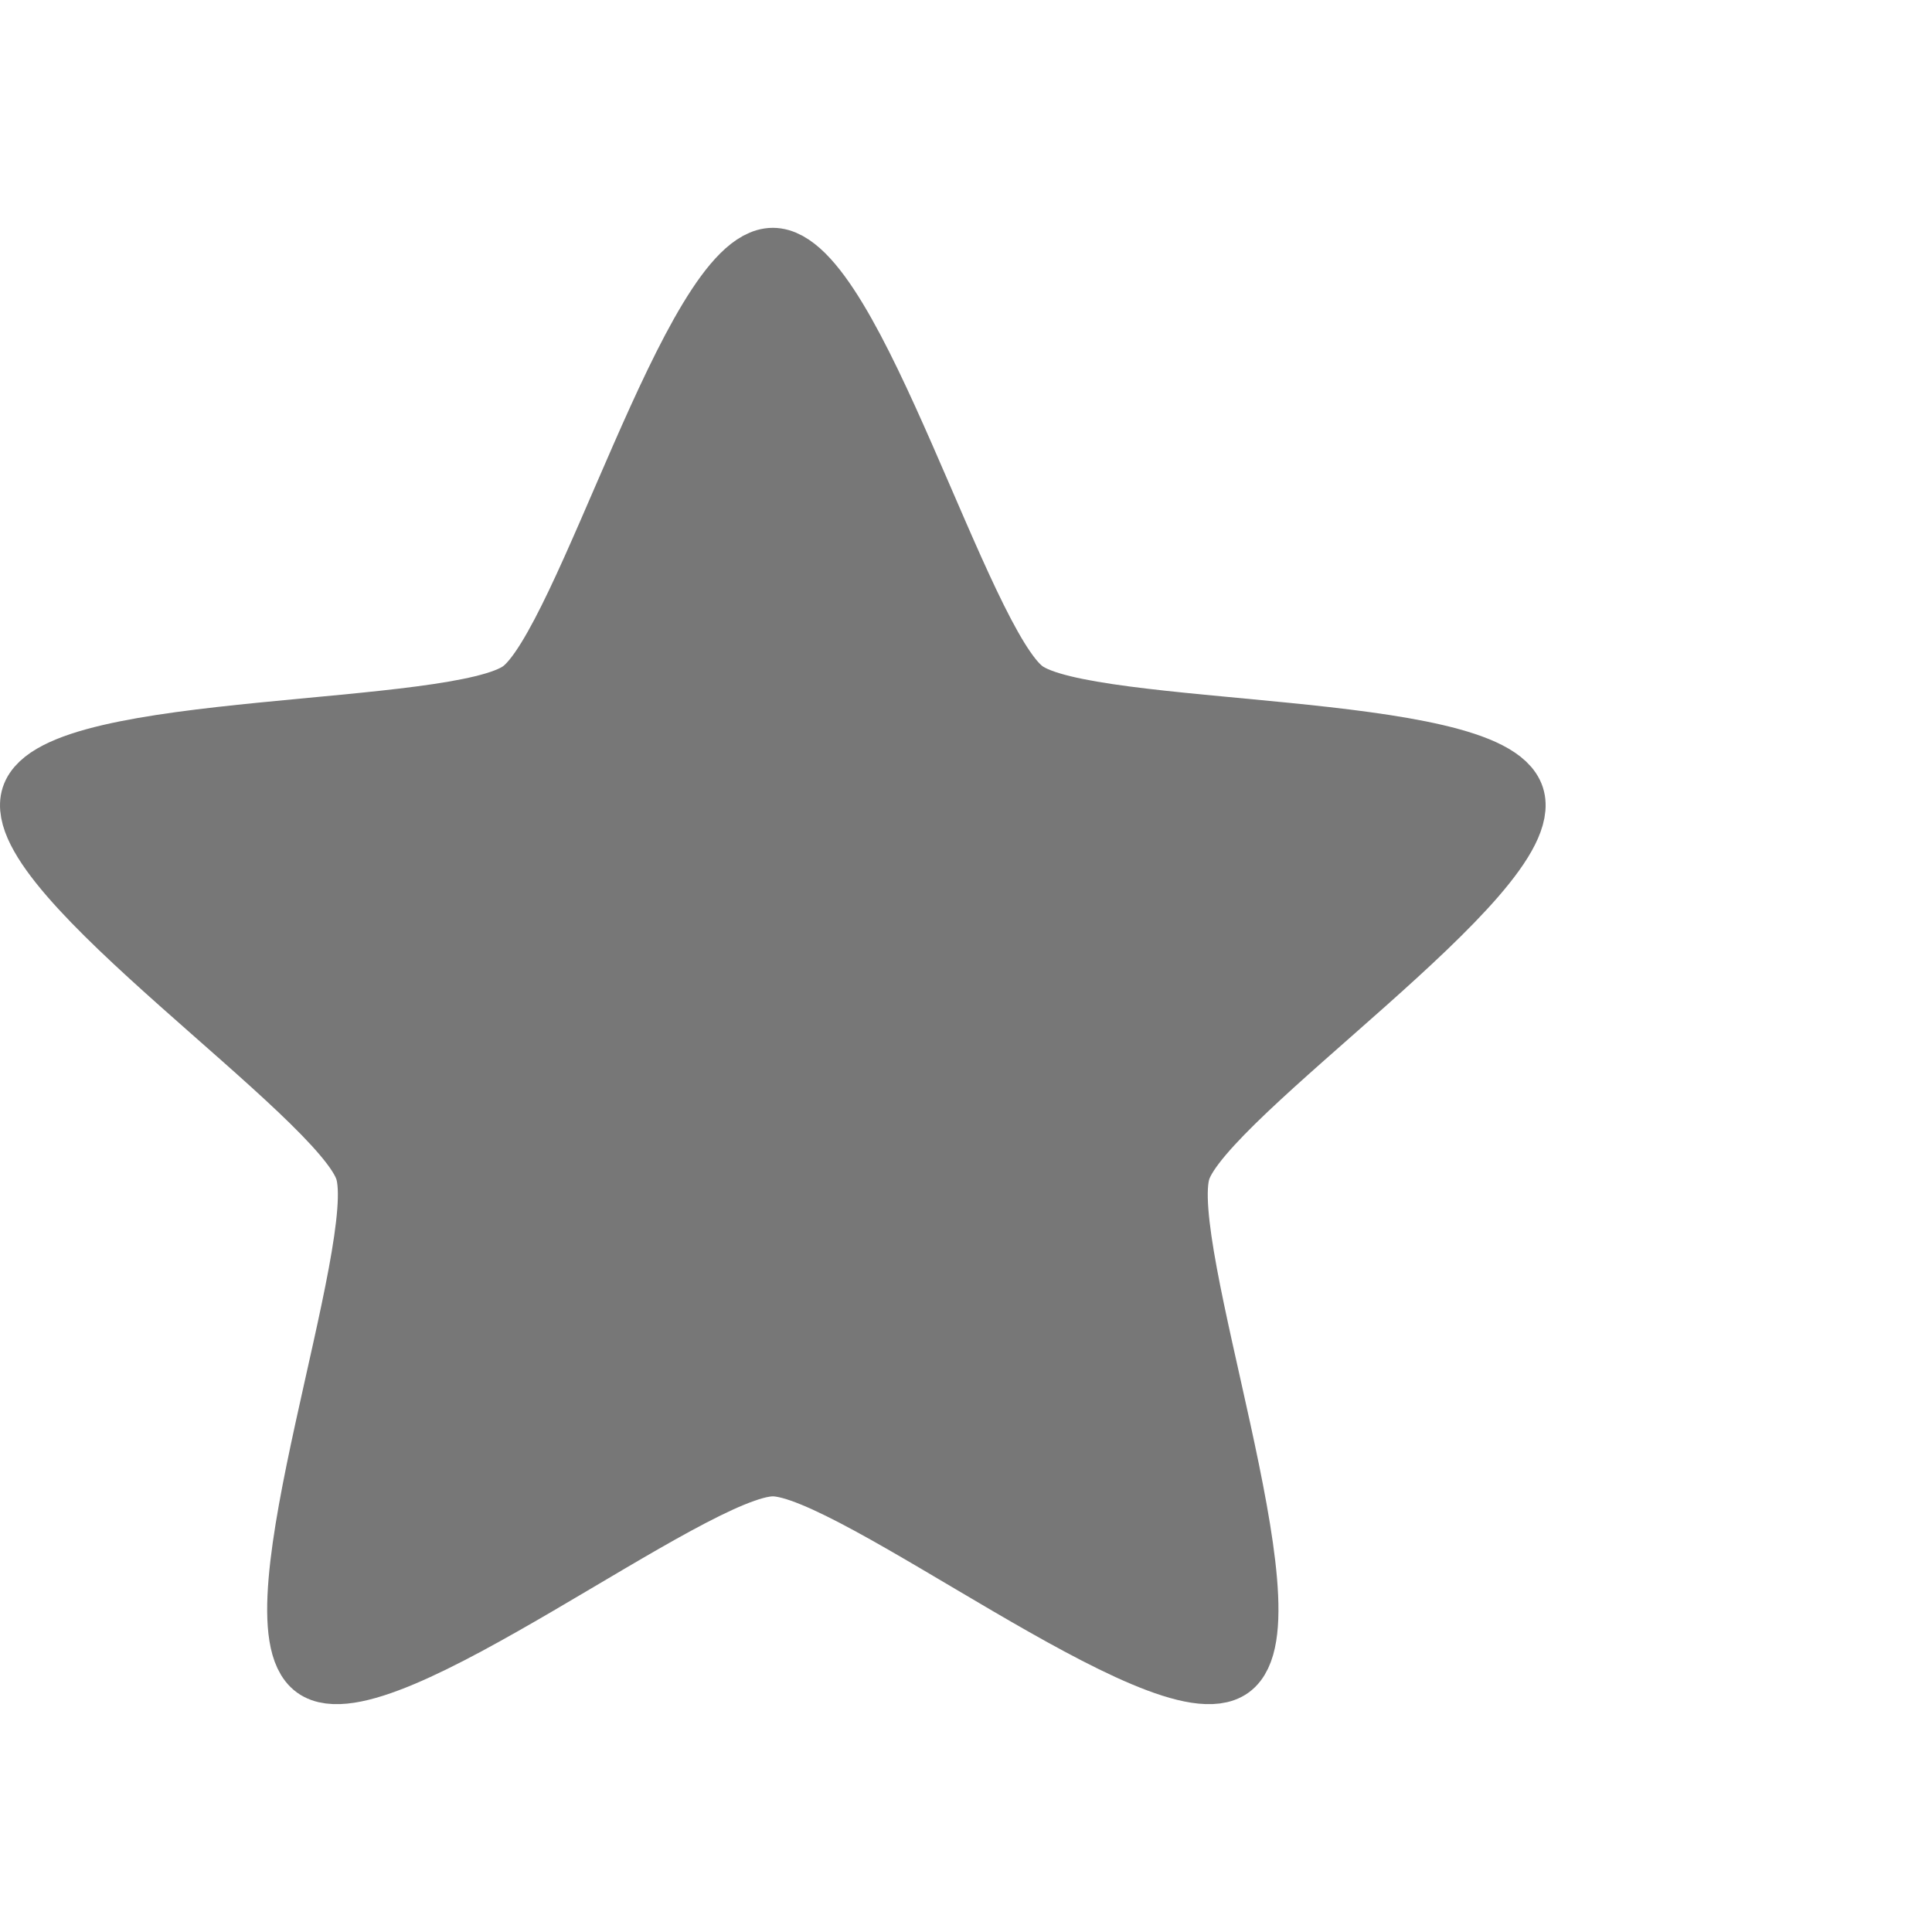
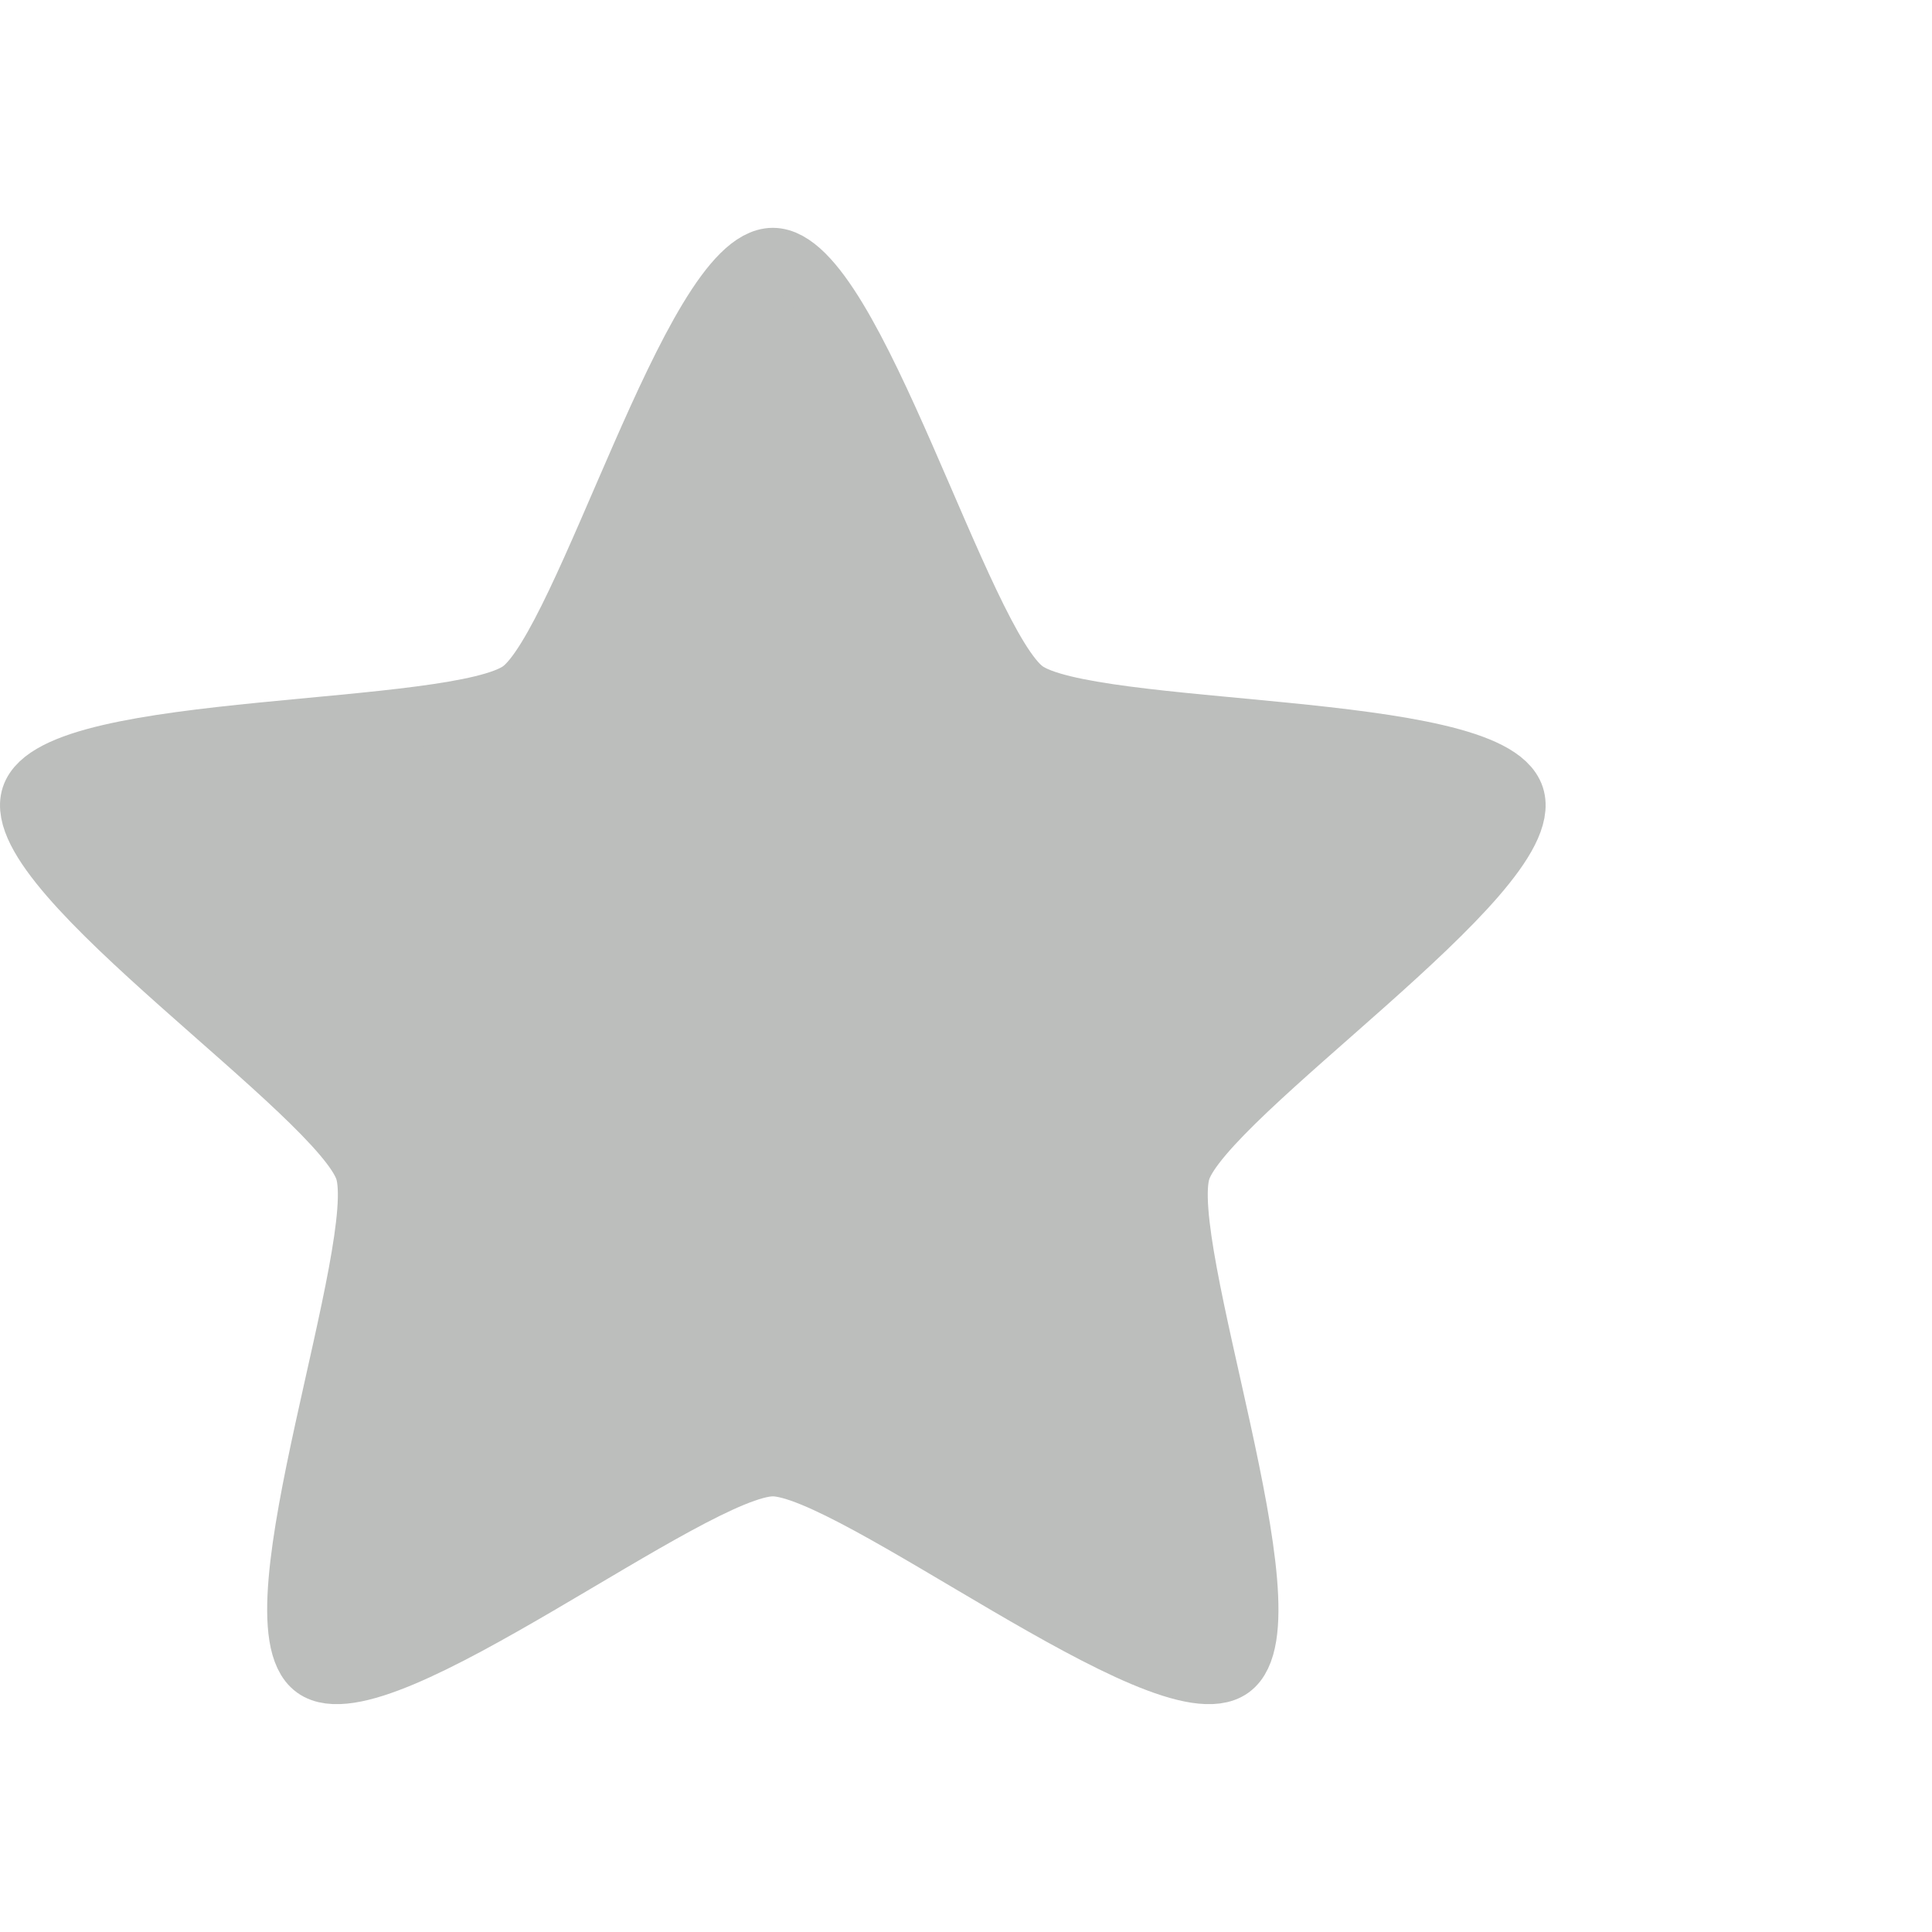
<svg xmlns="http://www.w3.org/2000/svg" width="128" height="128" version="1.1" viewBox="0 0 128 128">
-   <path d="m51.2 17.094c-5.307 0-12.401 25.543-16.694 28.663-4.294 3.119-30.779 1.973-32.419 7.02-1.64 5.047 20.461 19.687 22.101 24.735 1.64 5.047-7.635 29.882-3.341 33.001 4.294 3.119 25.046-13.376 30.354-13.376 5.307 1e-6 26.06 16.495 30.354 13.376 4.294-3.119-4.981-27.954-3.341-33.001 1.64-5.047 23.741-19.687 22.101-24.735-1.64-5.047-28.125-3.901-32.419-7.02-4.294-3.119-11.387-28.663-16.694-28.663z" fill="#777" stroke="#777" stroke-linejoin="round" stroke-width="4" />
+   <path d="m51.2 17.094c-5.307 0-12.401 25.543-16.694 28.663-4.294 3.119-30.779 1.973-32.419 7.02-1.64 5.047 20.461 19.687 22.101 24.735 1.64 5.047-7.635 29.882-3.341 33.001 4.294 3.119 25.046-13.376 30.354-13.376 5.307 1e-6 26.06 16.495 30.354 13.376 4.294-3.119-4.981-27.954-3.341-33.001 1.64-5.047 23.741-19.687 22.101-24.735-1.64-5.047-28.125-3.901-32.419-7.02-4.294-3.119-11.387-28.663-16.694-28.663z" fill="#bcbebc" stroke="#bcbebc" stroke-linejoin="round" stroke-width="4" />
</svg>
